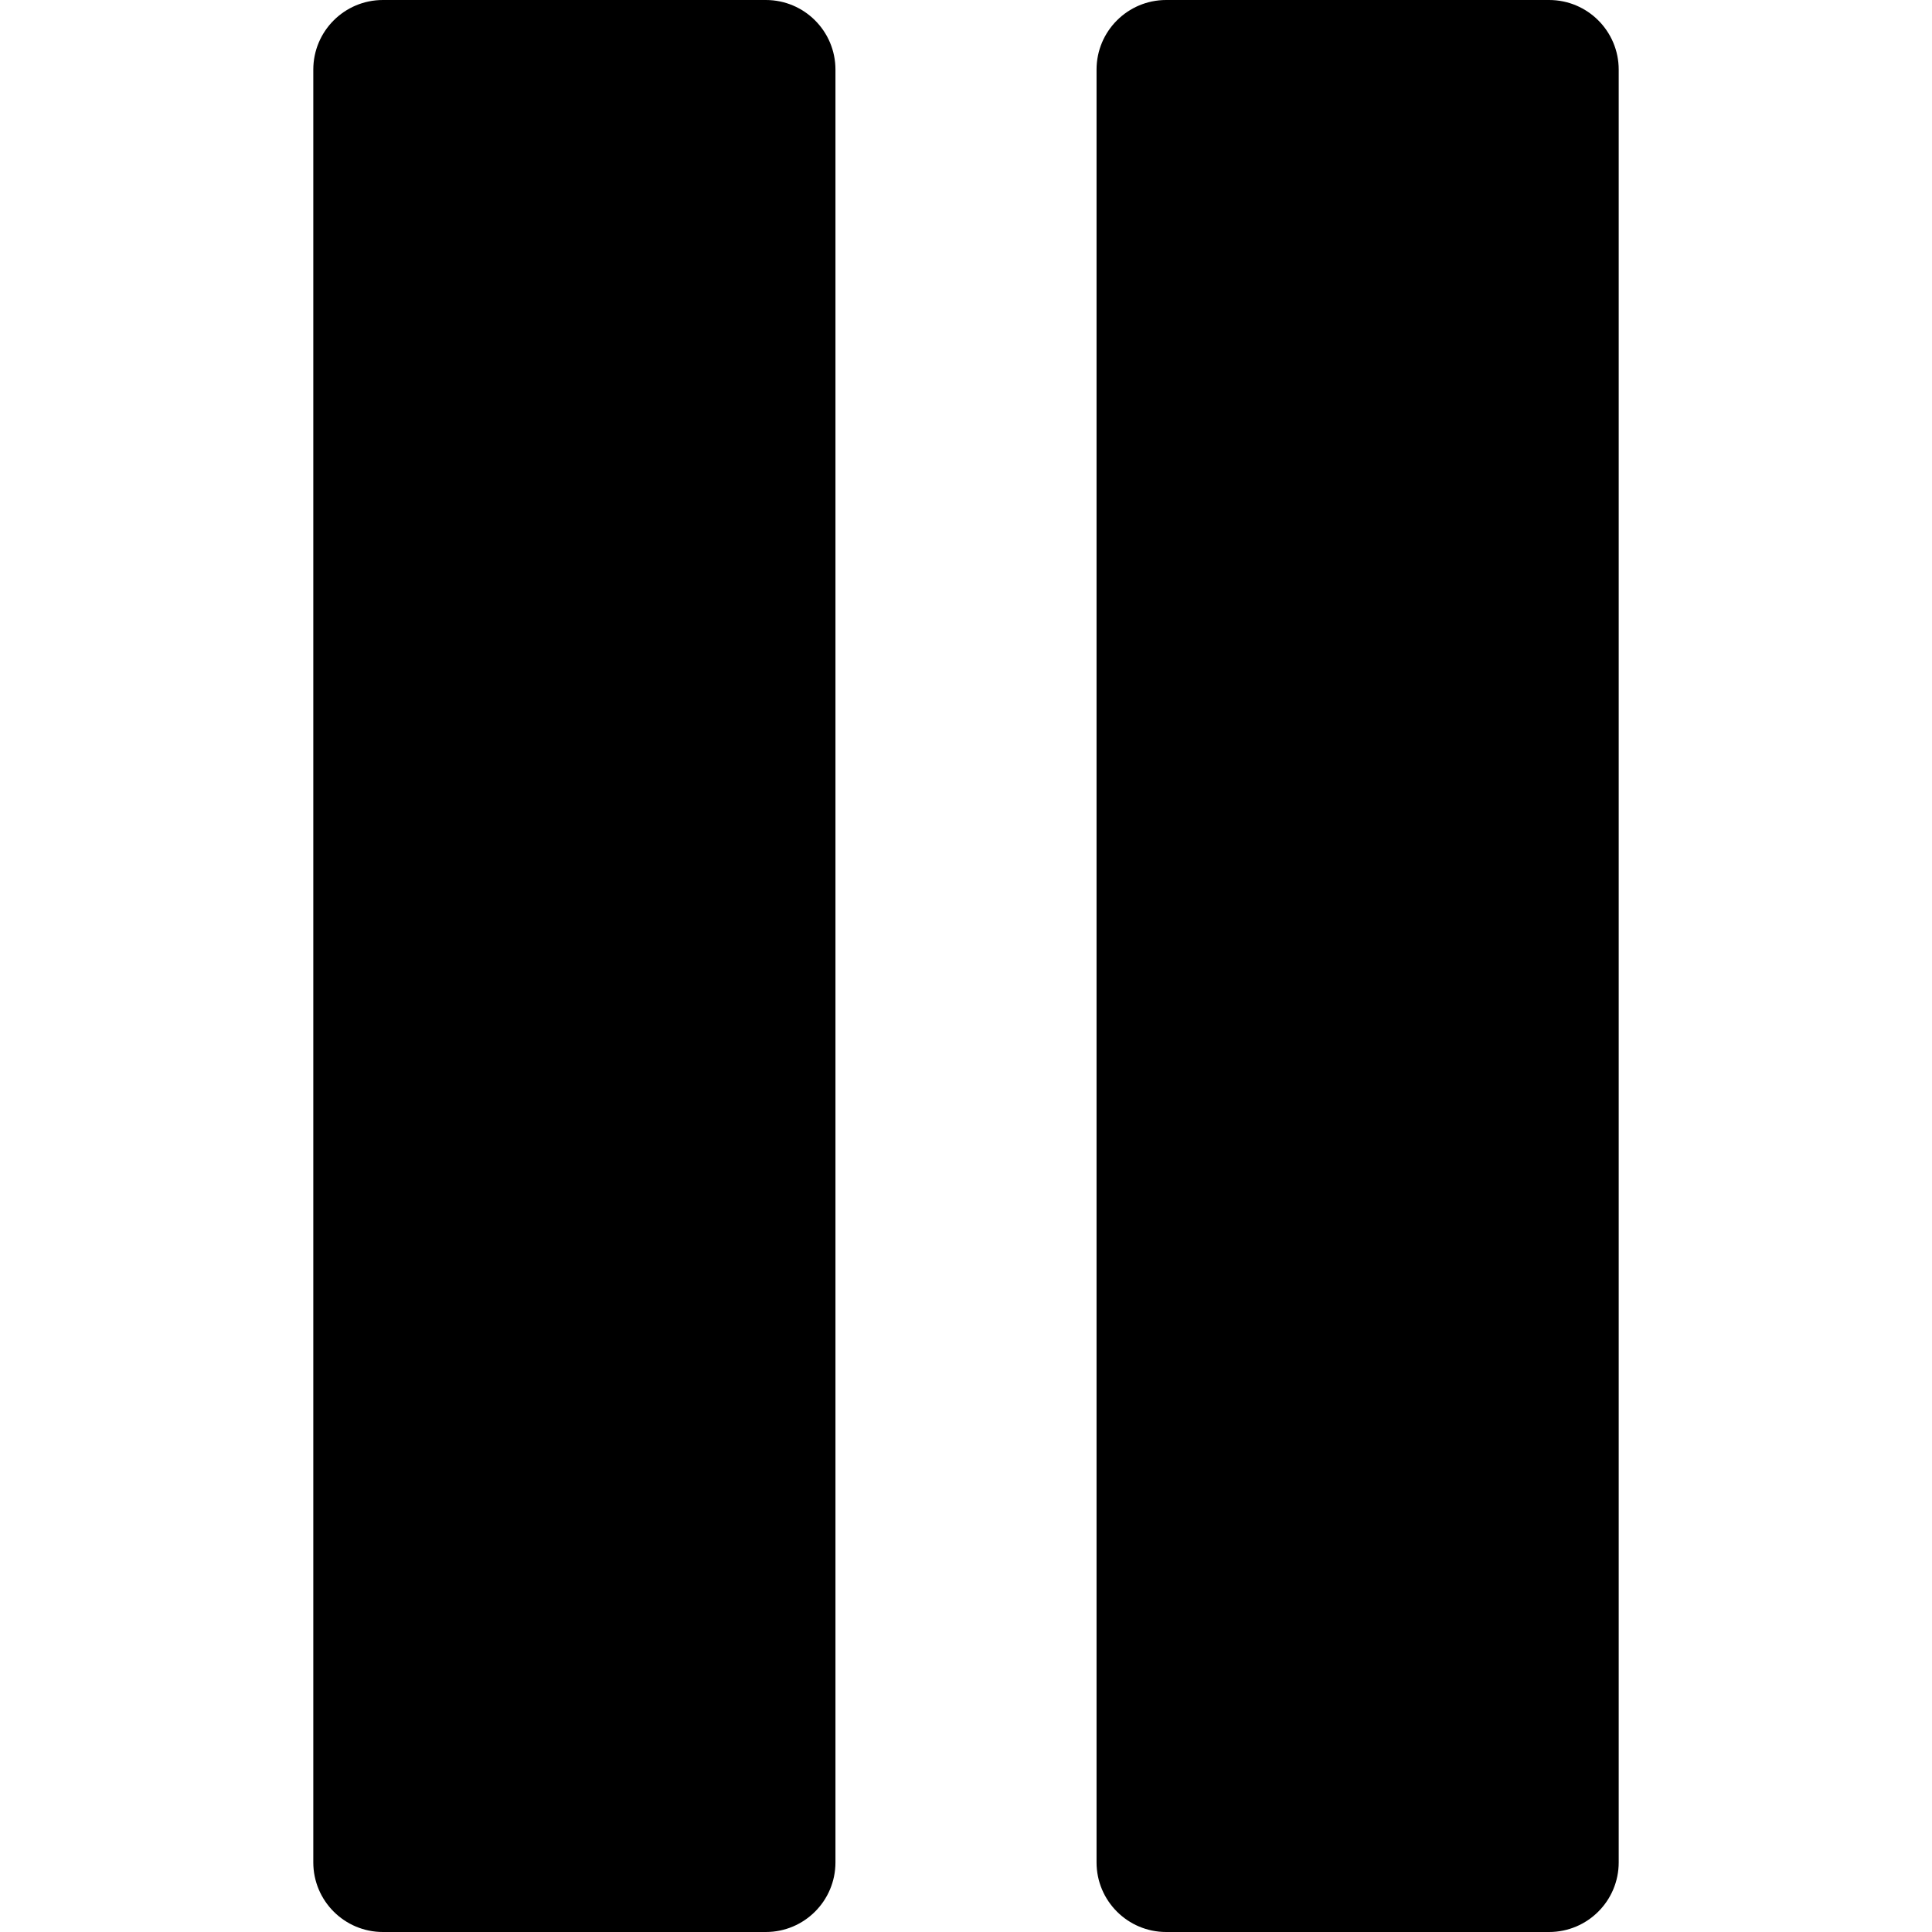
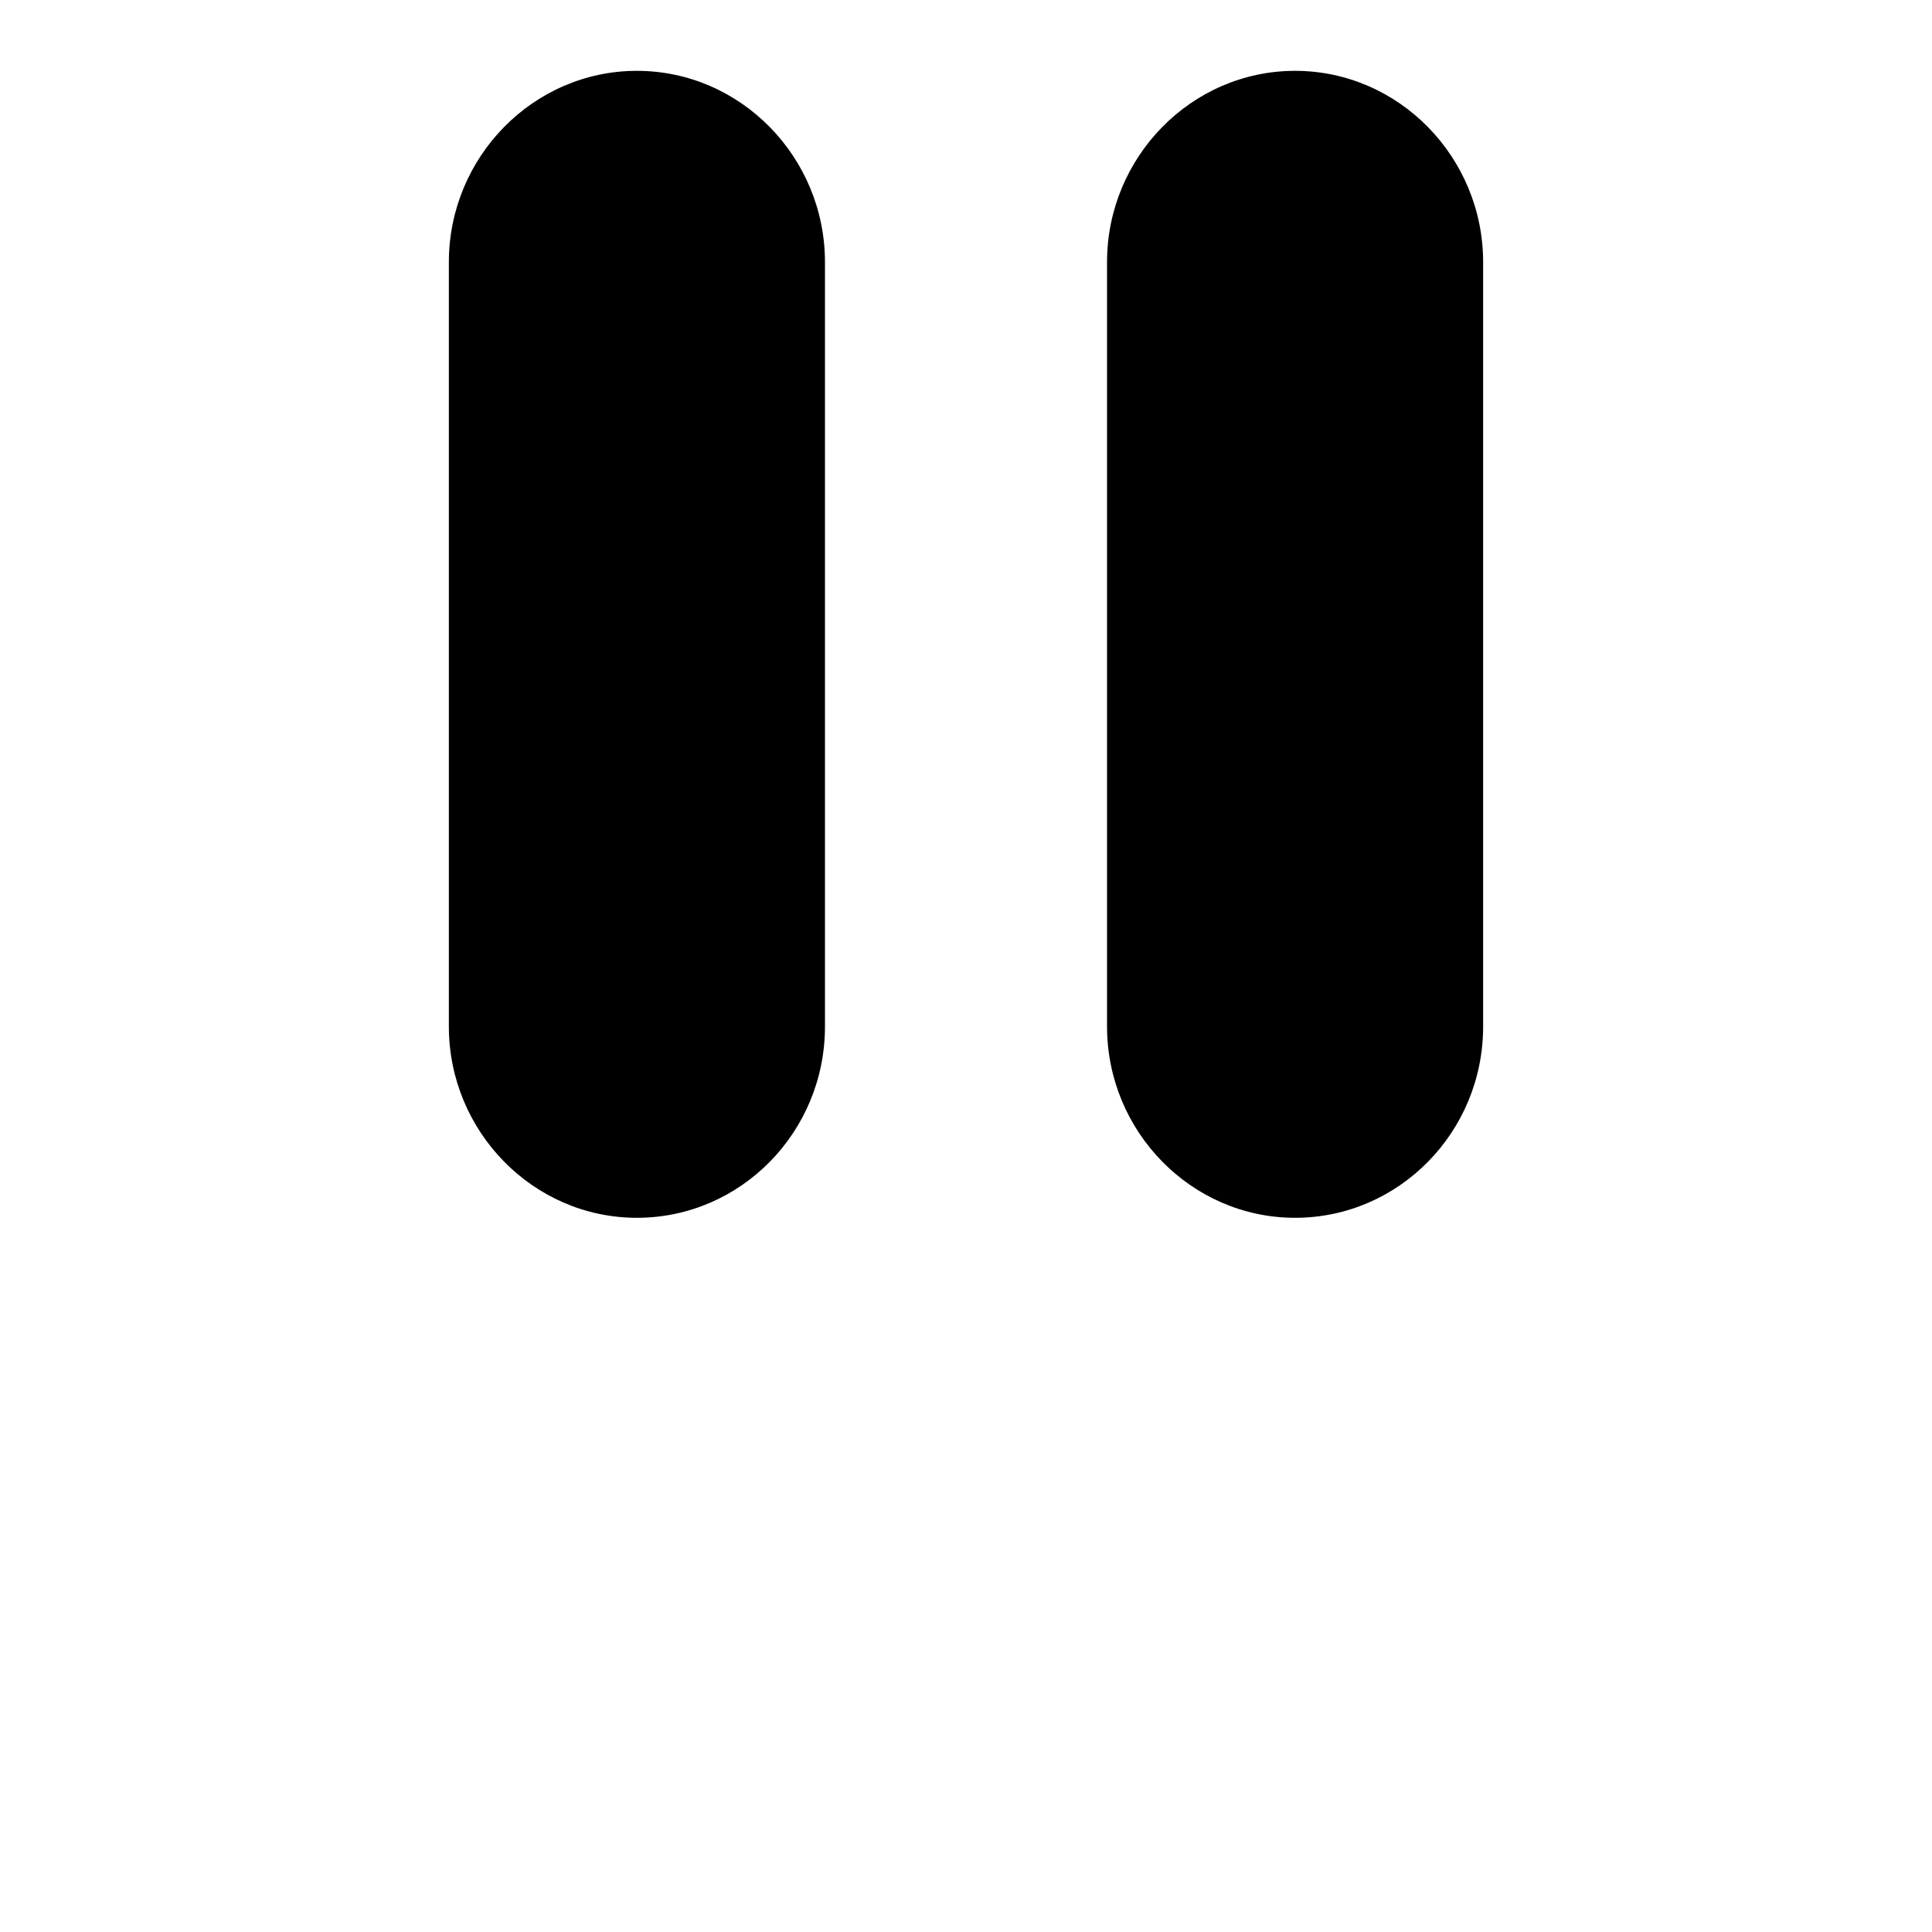
- <svg xmlns="http://www.w3.org/2000/svg" version="1.1" id="Capa_1" x="0px" y="0px" viewBox="0 0 535.578 535.578" style="enable-background:new 0 0 535.578 535.578;" xml:space="preserve">
+ <svg xmlns="http://www.w3.org/2000/svg" version="1.1" id="Слой_1" x="0px" y="0px" viewBox="0 50 300 300" style="enable-background:new 0 0 300 300;" xml:space="preserve">
  <g>
-     <g>
-       <g>
-         <path d="M231.6,516.278c0,10.658-8.641,19.3-19.3,19.3H106.15c-10.659,0-19.3-8.641-19.3-19.3V19.3     c0-10.659,8.641-19.3,19.3-19.3h106.15c10.659,0,19.3,8.641,19.3,19.3V516.278z" />
-         <path d="M448.728,516.278c0,10.658-8.641,19.3-19.3,19.3h-106.15c-10.659,0-19.3-8.641-19.3-19.3V19.3     c0-10.659,8.641-19.3,19.3-19.3h106.15c10.659,0,19.3,8.641,19.3,19.3V516.278z" />
-       </g>
-     </g>
-     <g>
- 	</g>
-     <g>
- 	</g>
-     <g>
- 	</g>
-     <g>
- 	</g>
-     <g>
- 	</g>
-     <g>
- 	</g>
-     <g>
- 	</g>
-     <g>
- 	</g>
-     <g>
- 	</g>
-     <g>
- 	</g>
-     <g>
- 	</g>
-     <g>
- 	</g>
-     <g>
- 	</g>
-     <g>
- 	</g>
-     <g>
- 	</g>
+     <path d="M98.9,61c-16.1,0-29.2,13.4-29.2,29.7v118.7c0,16.3,13.1,29.7,29.2,29.7s29.2-13.3,29.2-29.7V90.7   C128.1,74.4,115,61,98.9,61z" />
+     <path d="M201.1,61c-16.1,0-29.2,13.4-29.2,29.7v118.7c0,16.3,13.1,29.7,29.2,29.7s29.2-13.3,29.2-29.7V90.7   C230.3,74.4,217.2,61,201.1,61z" />
  </g>
-   <g>
- </g>
-   <g>
- </g>
-   <g>
- </g>
-   <g>
- </g>
-   <g>
- </g>
-   <g>
- </g>
-   <g>
- </g>
-   <g>
- </g>
-   <g>
- </g>
-   <g>
- </g>
-   <g>
- </g>
-   <g>
- </g>
-   <g>
- </g>
-   <g>
- </g>
-   <g>
- </g>
</svg>
